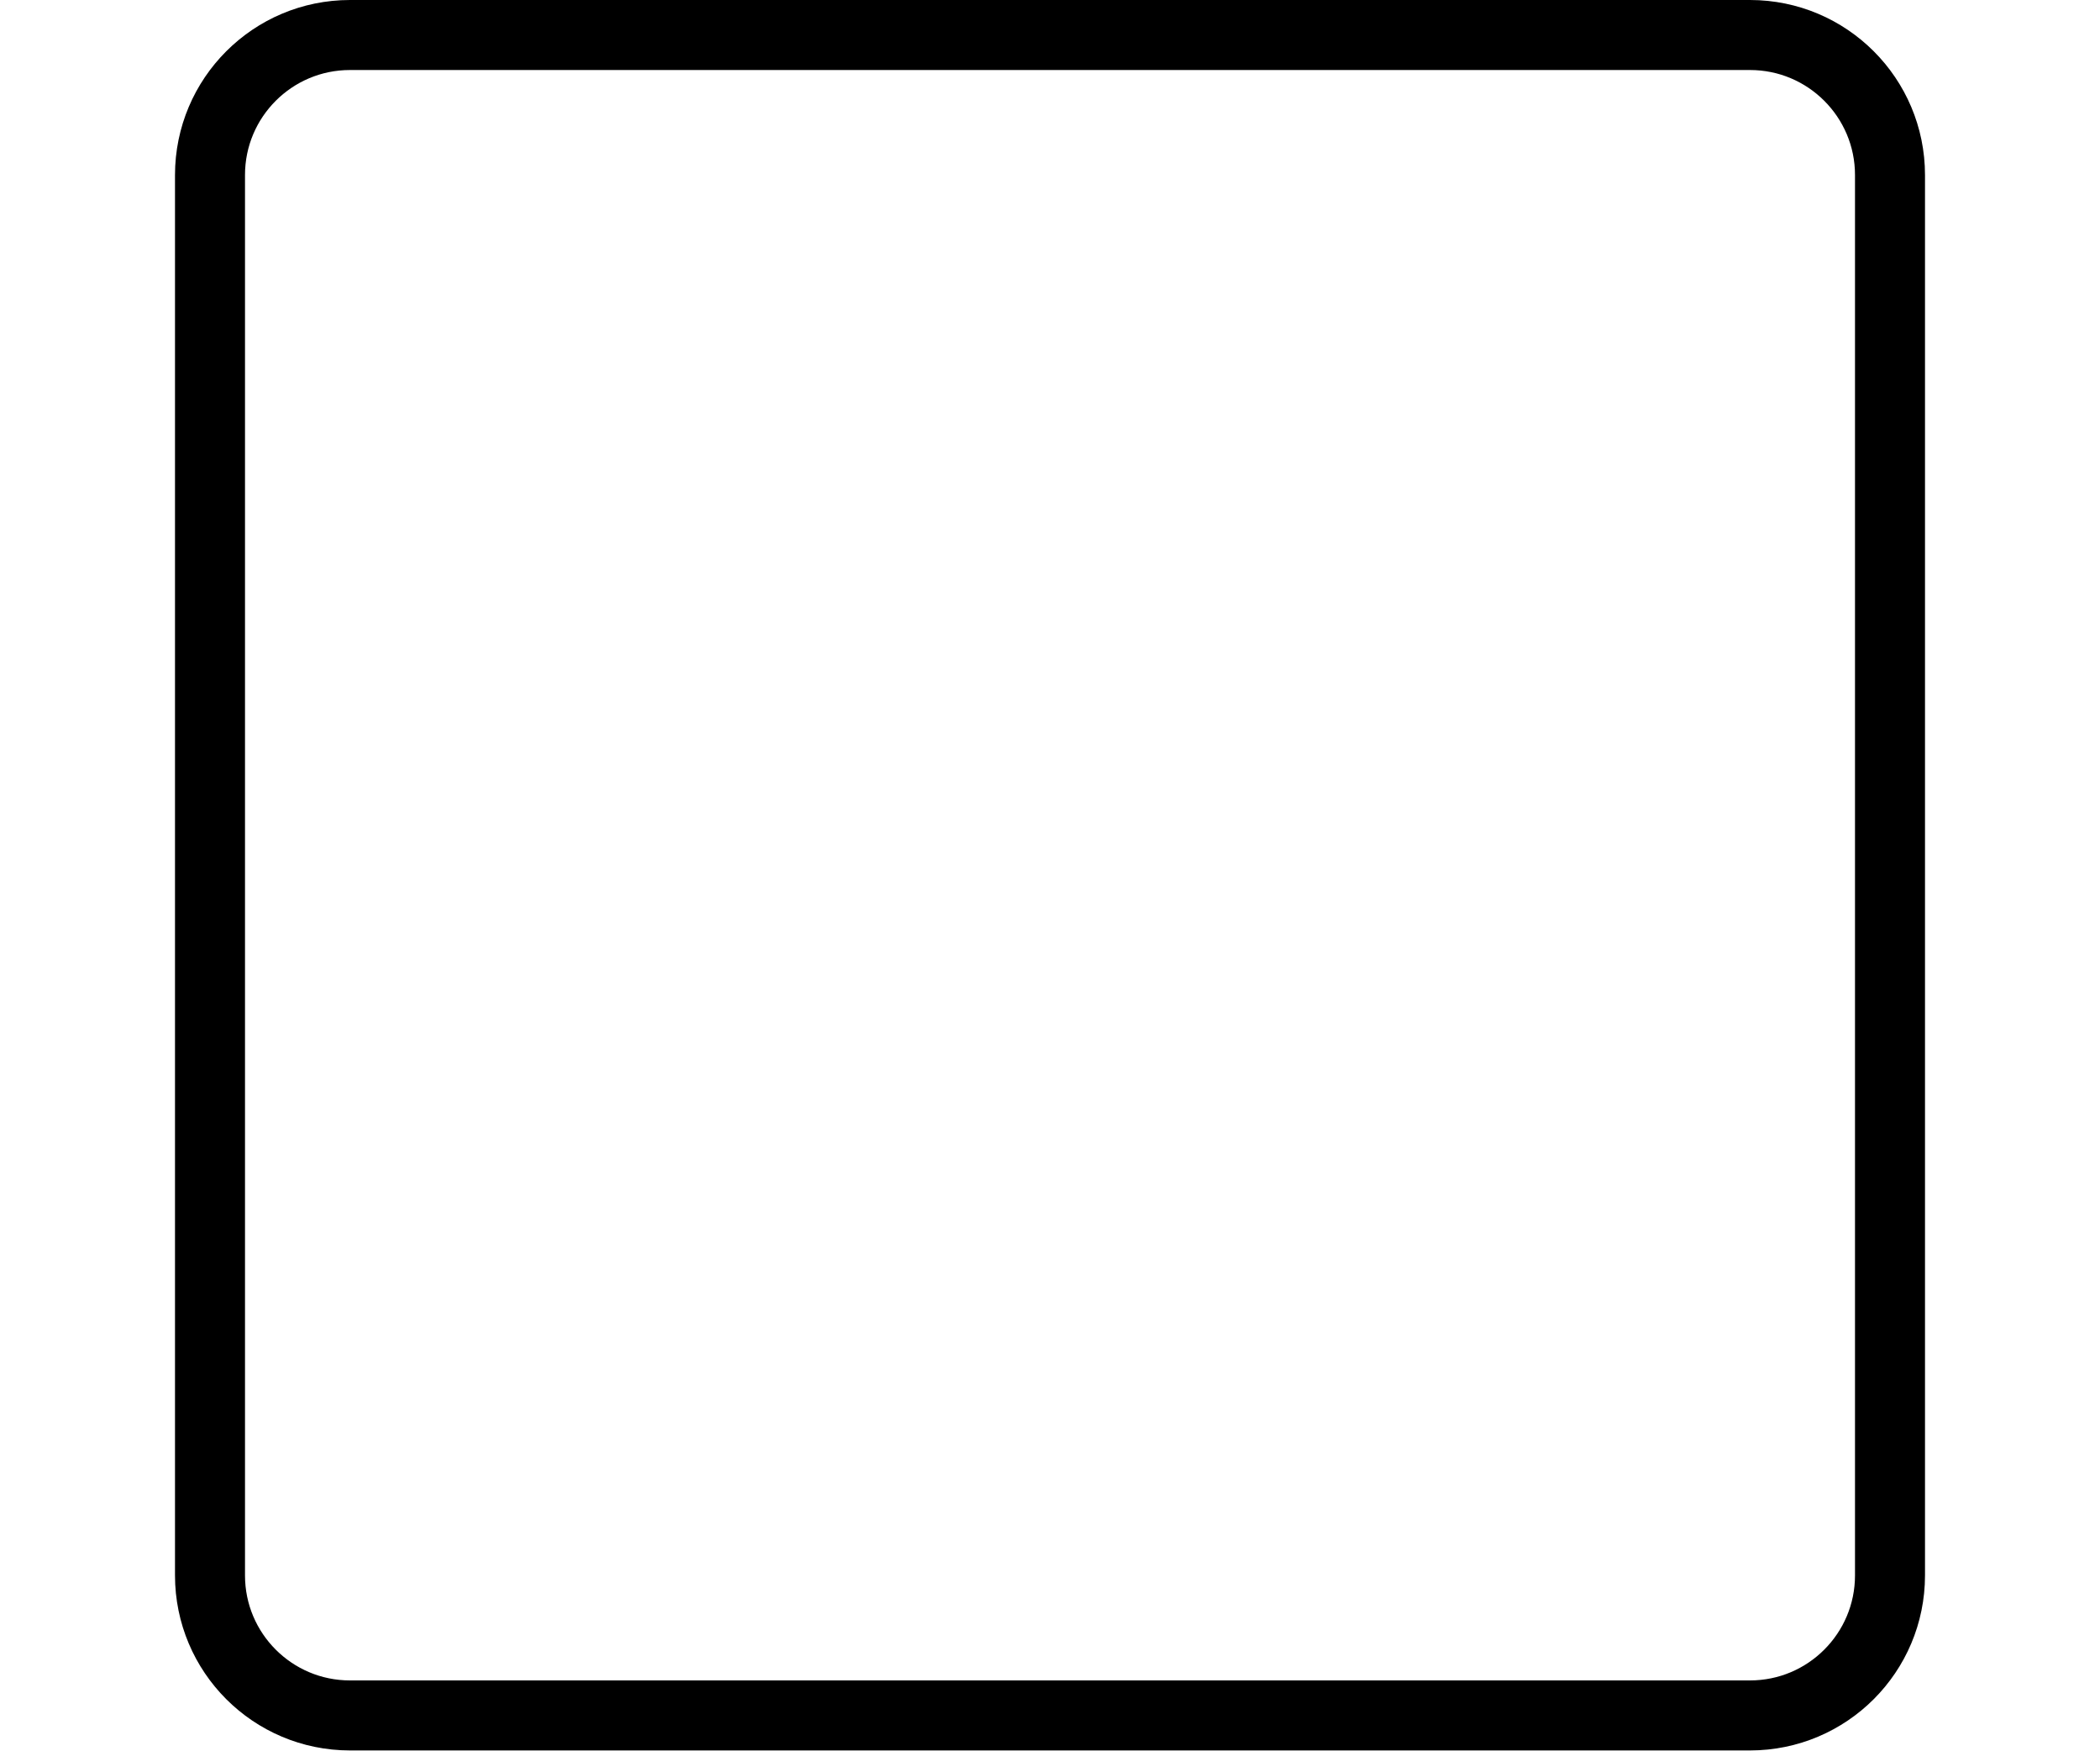
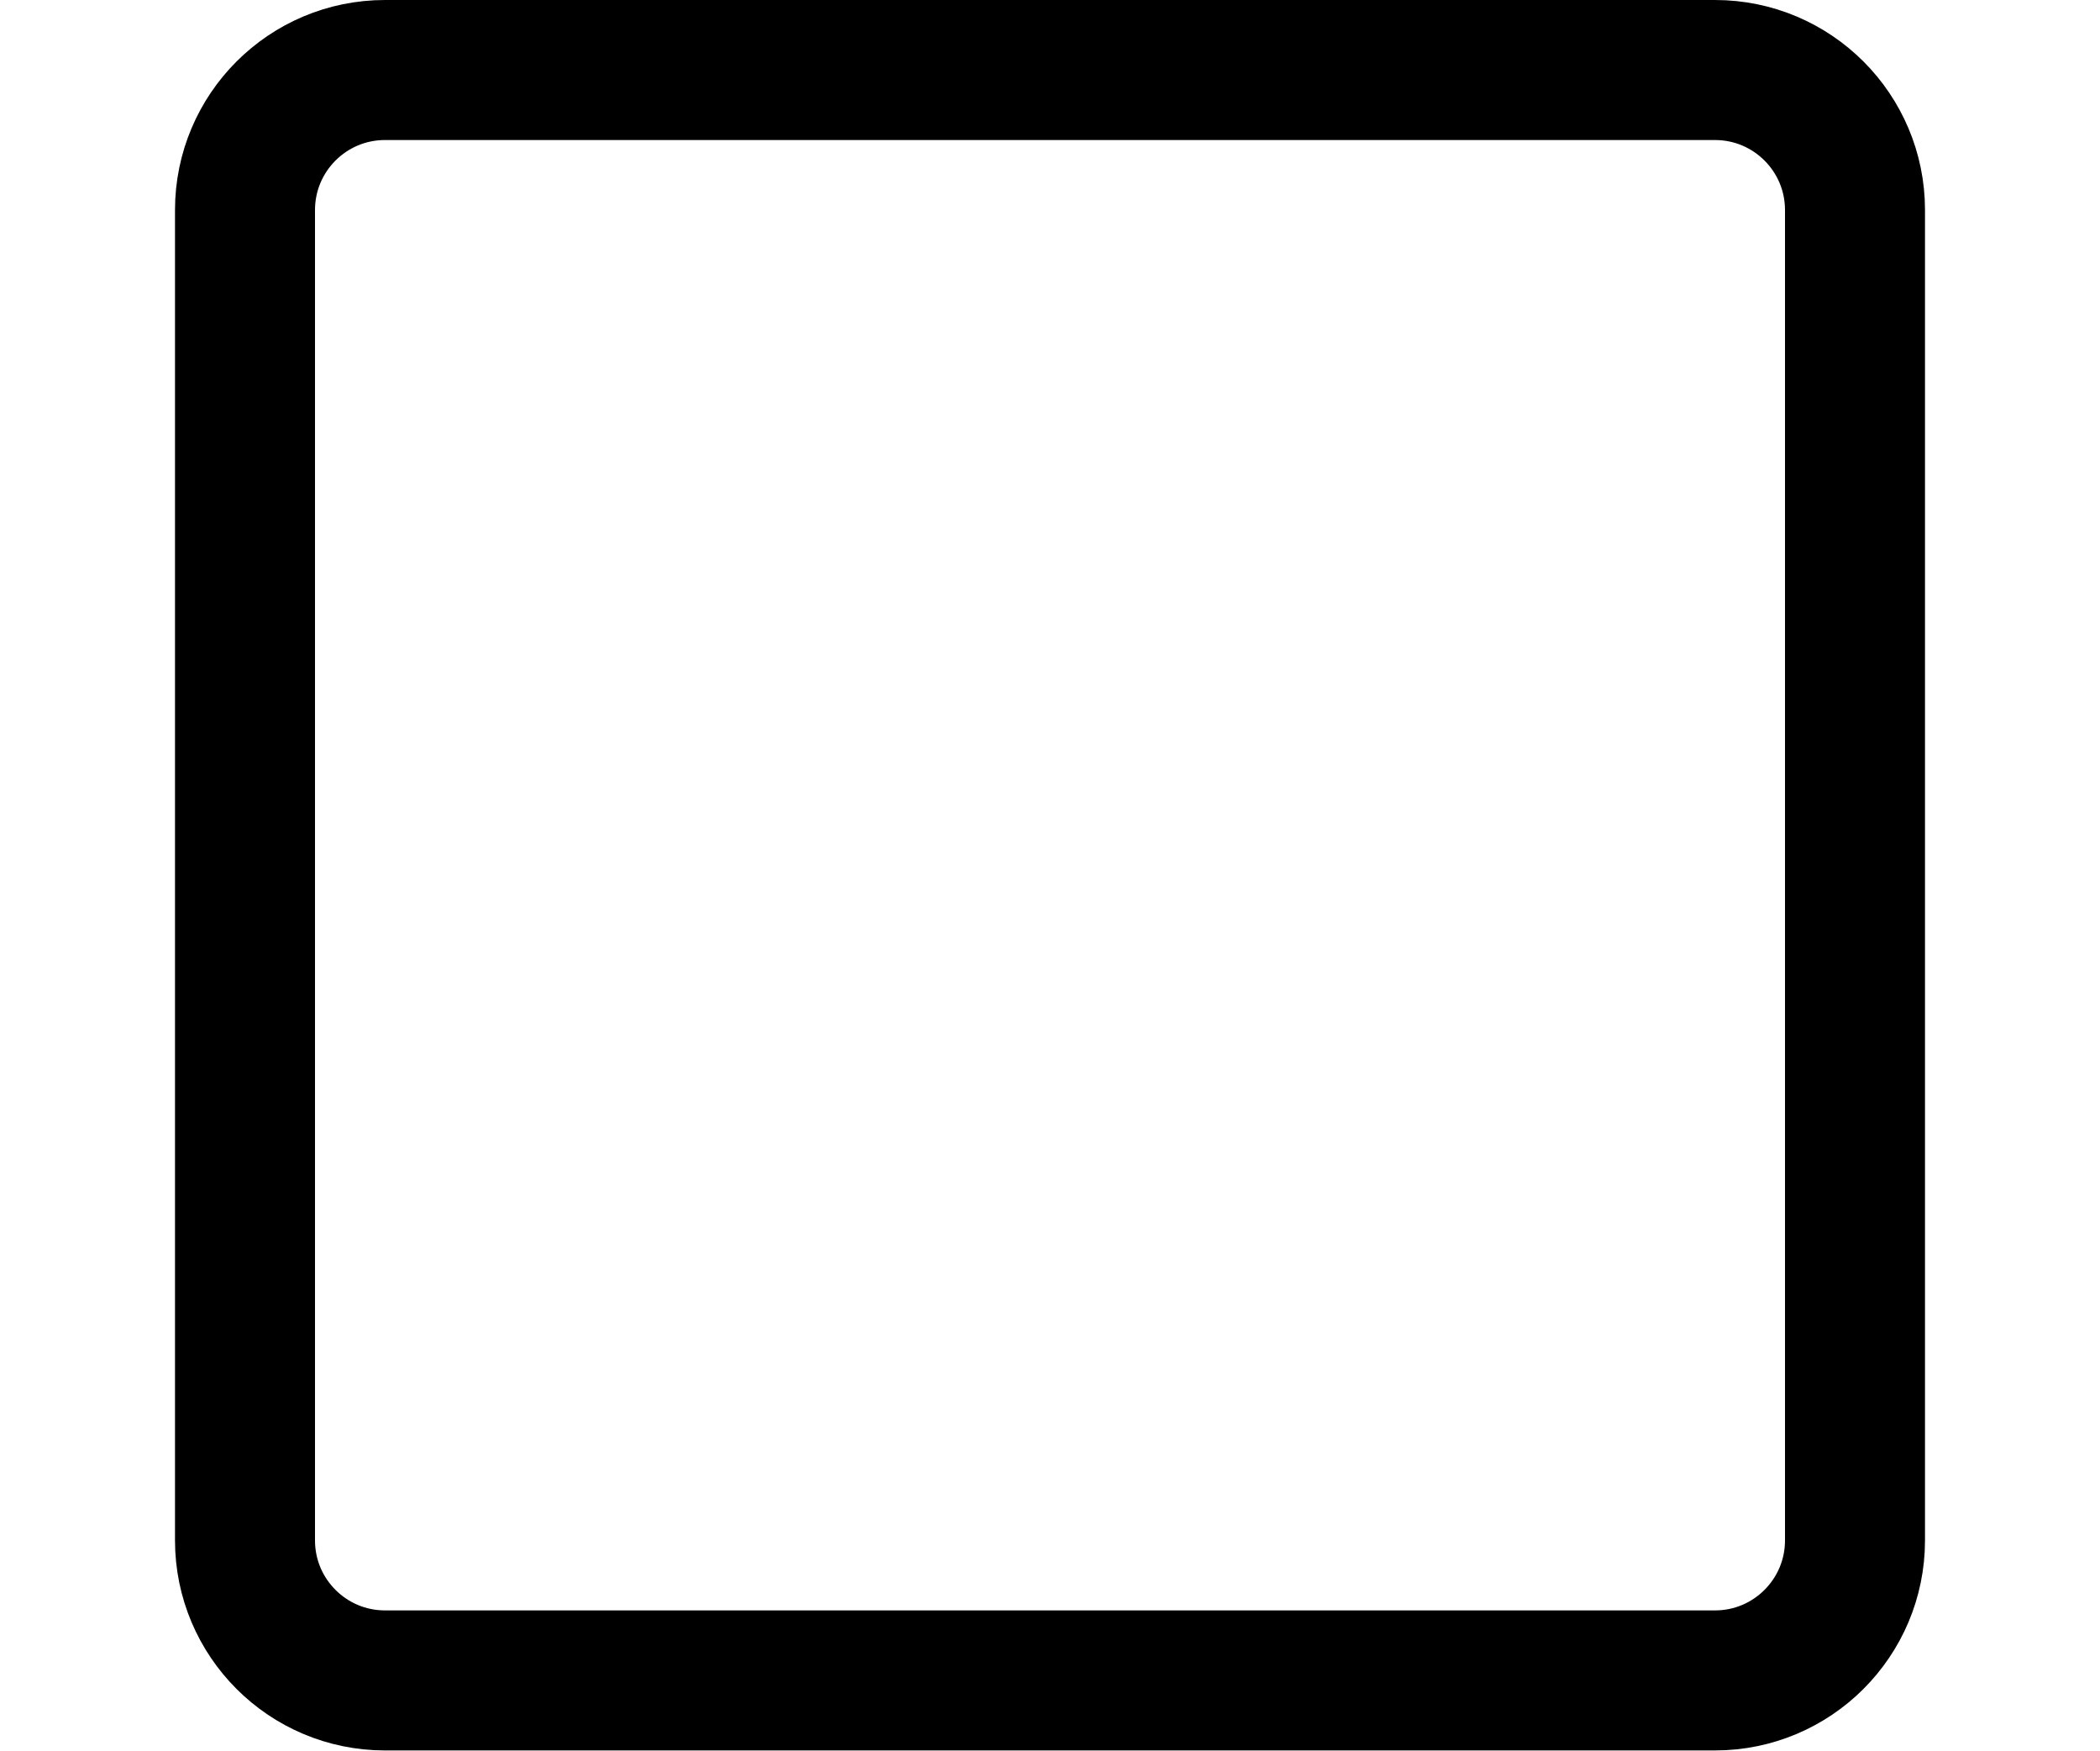
<svg xmlns="http://www.w3.org/2000/svg" version="1.1" id="Layer_1" x="0px" y="0px" viewBox="0 0 120 100" xml:space="preserve" width="120mm" height="100mm">
  <defs id="defs36" />
  <g id="g3">
</g>
  <g id="g5">
</g>
  <g id="g7">
</g>
  <g id="g9">
</g>
  <g id="g11">
</g>
  <g id="g13">
</g>
  <g id="g15">
</g>
  <g id="g17">
</g>
  <g id="g19">
</g>
  <g id="g21">
</g>
  <g id="g23">
</g>
  <g id="g25">
</g>
  <g id="g27">
</g>
  <g id="g29">
</g>
  <g id="g31">
</g>
-   <rect style="fill:none;stroke:#000000;stroke-width:4;stroke-linecap:round;stroke-linejoin:round;stroke-miterlimit:4;stroke-dasharray:none;stroke-opacity:1;paint-order:fill markers stroke" id="rect42" width="96" height="96" x="12" y="2" ry="8" />
+   <rect style="fill:none;stroke:#000000;stroke-width:8;stroke-linecap:round;stroke-linejoin:round;stroke-miterlimit:4;stroke-dasharray:none;stroke-opacity:1;paint-order:fill markers stroke" id="rect42" width="92" height="92" x="14" y="4" ry="8" rx="8" />
</svg>
